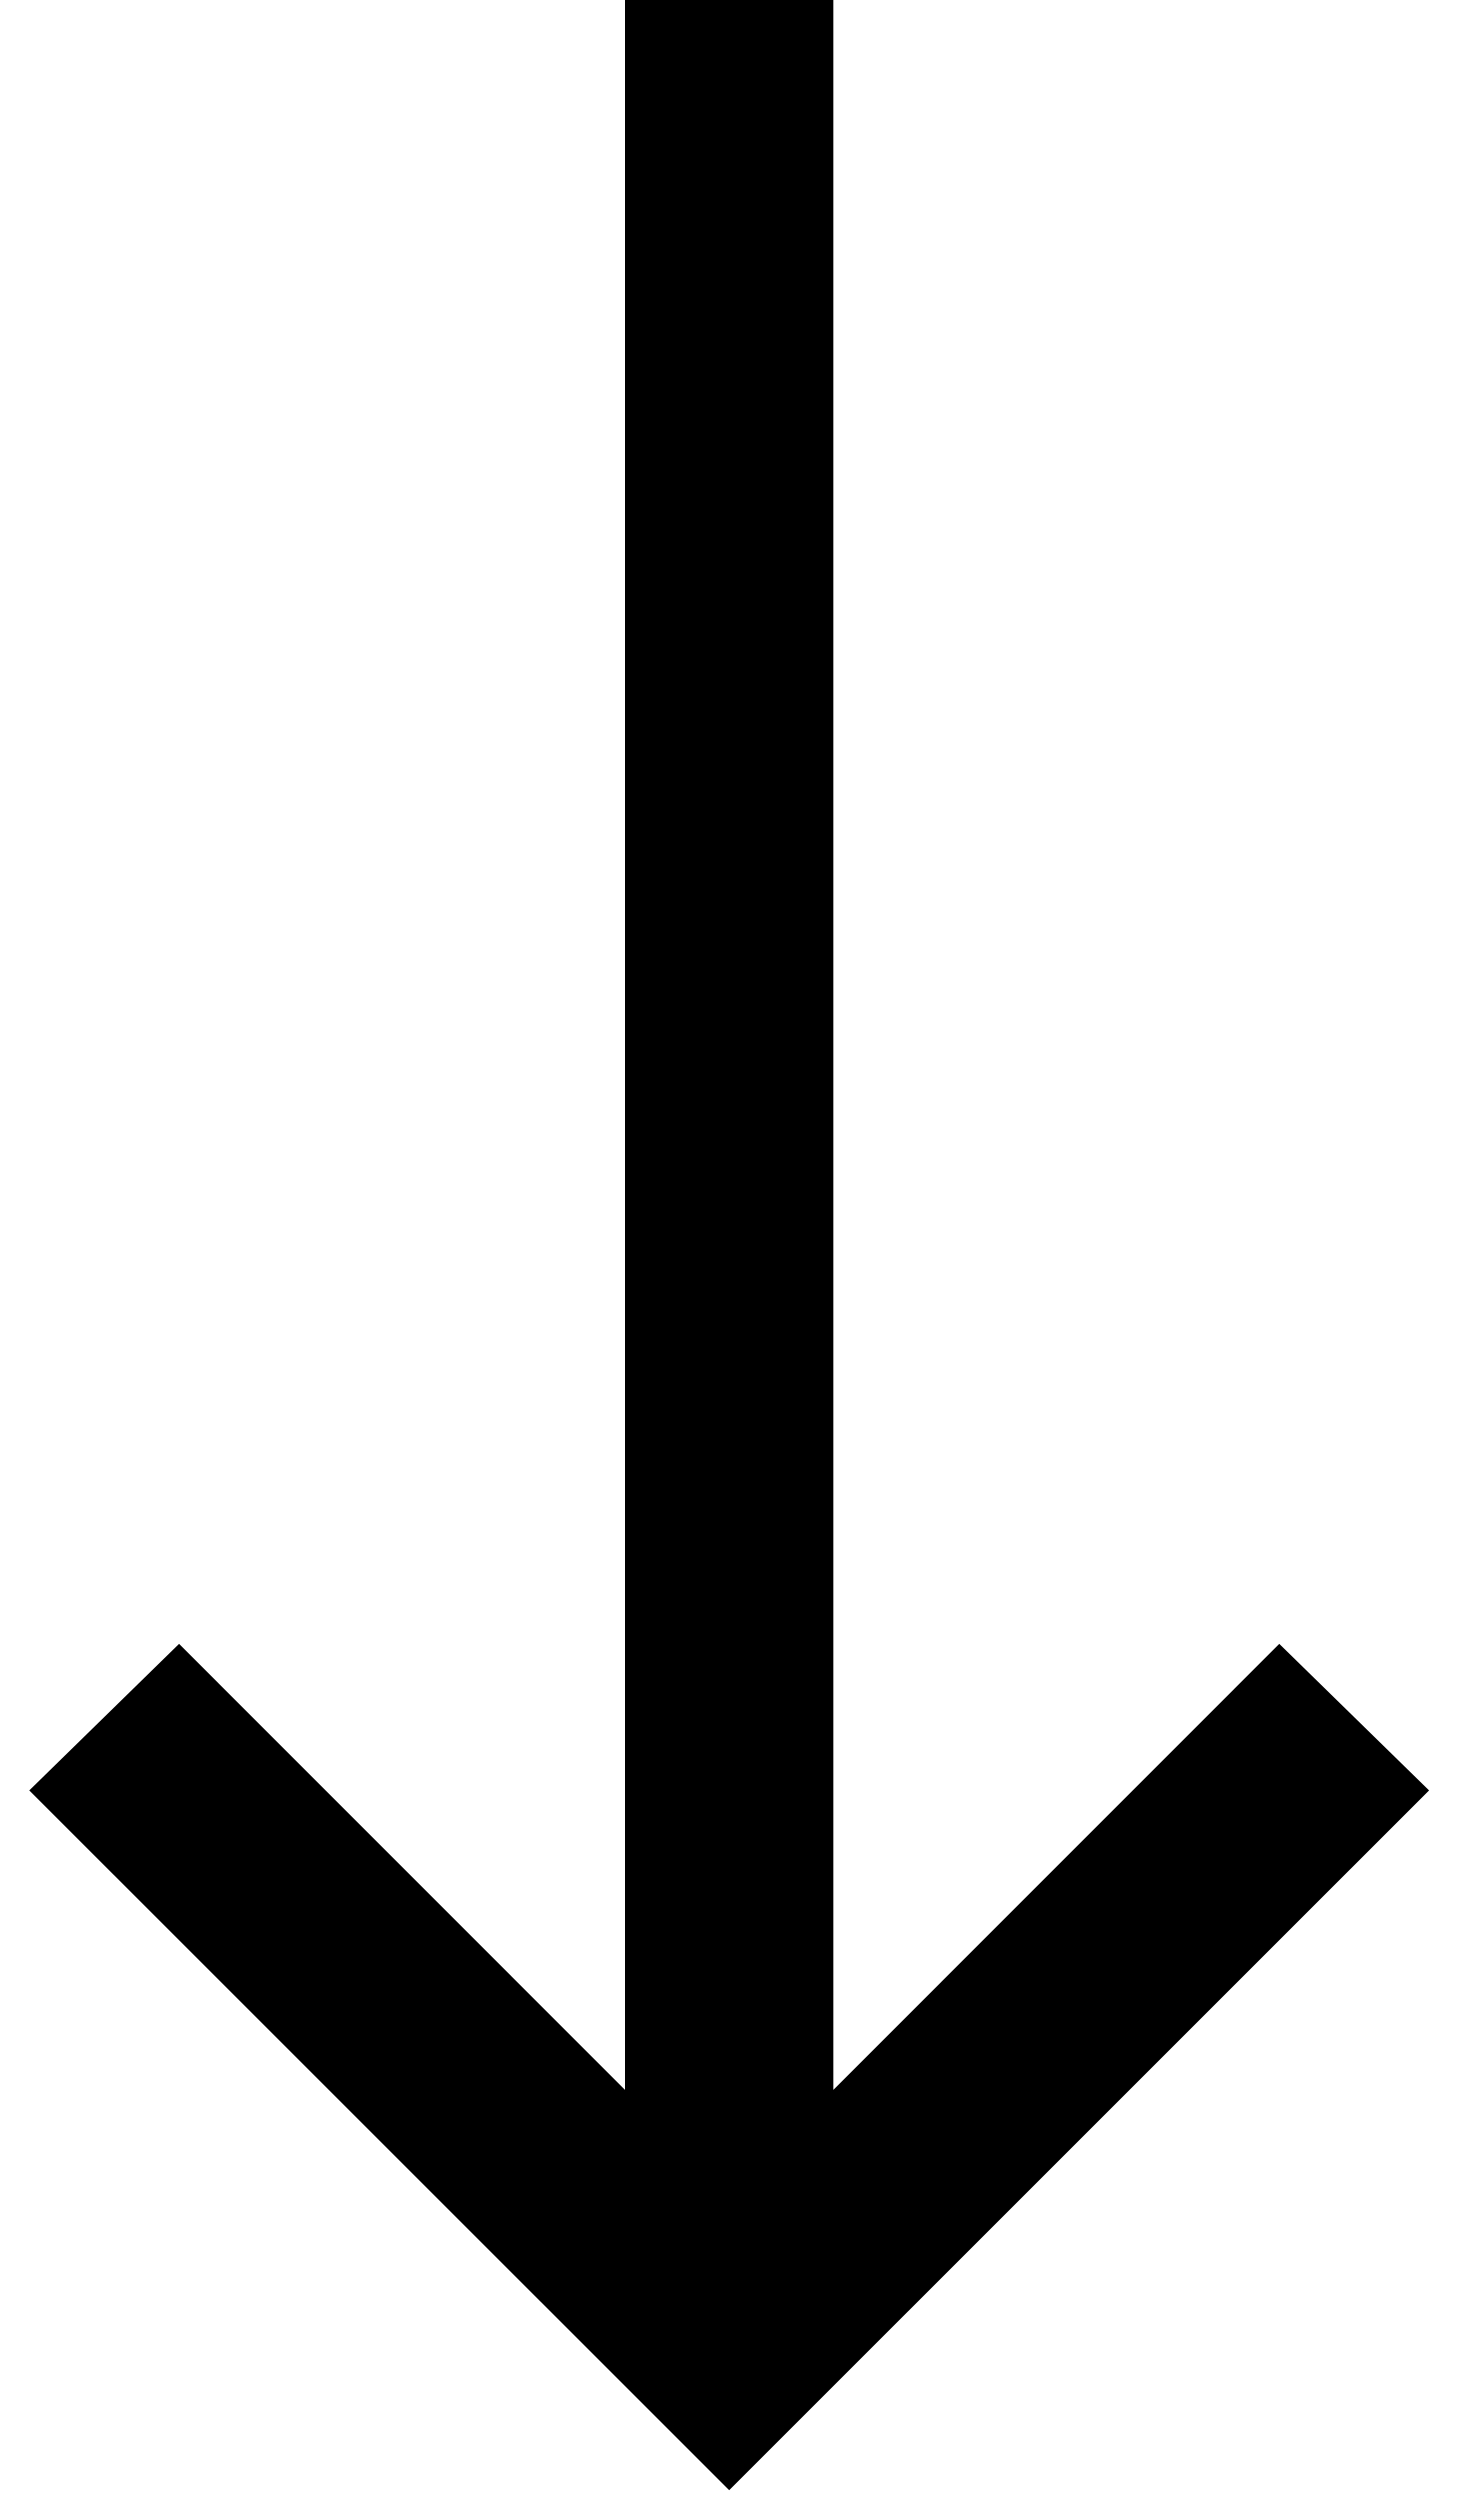
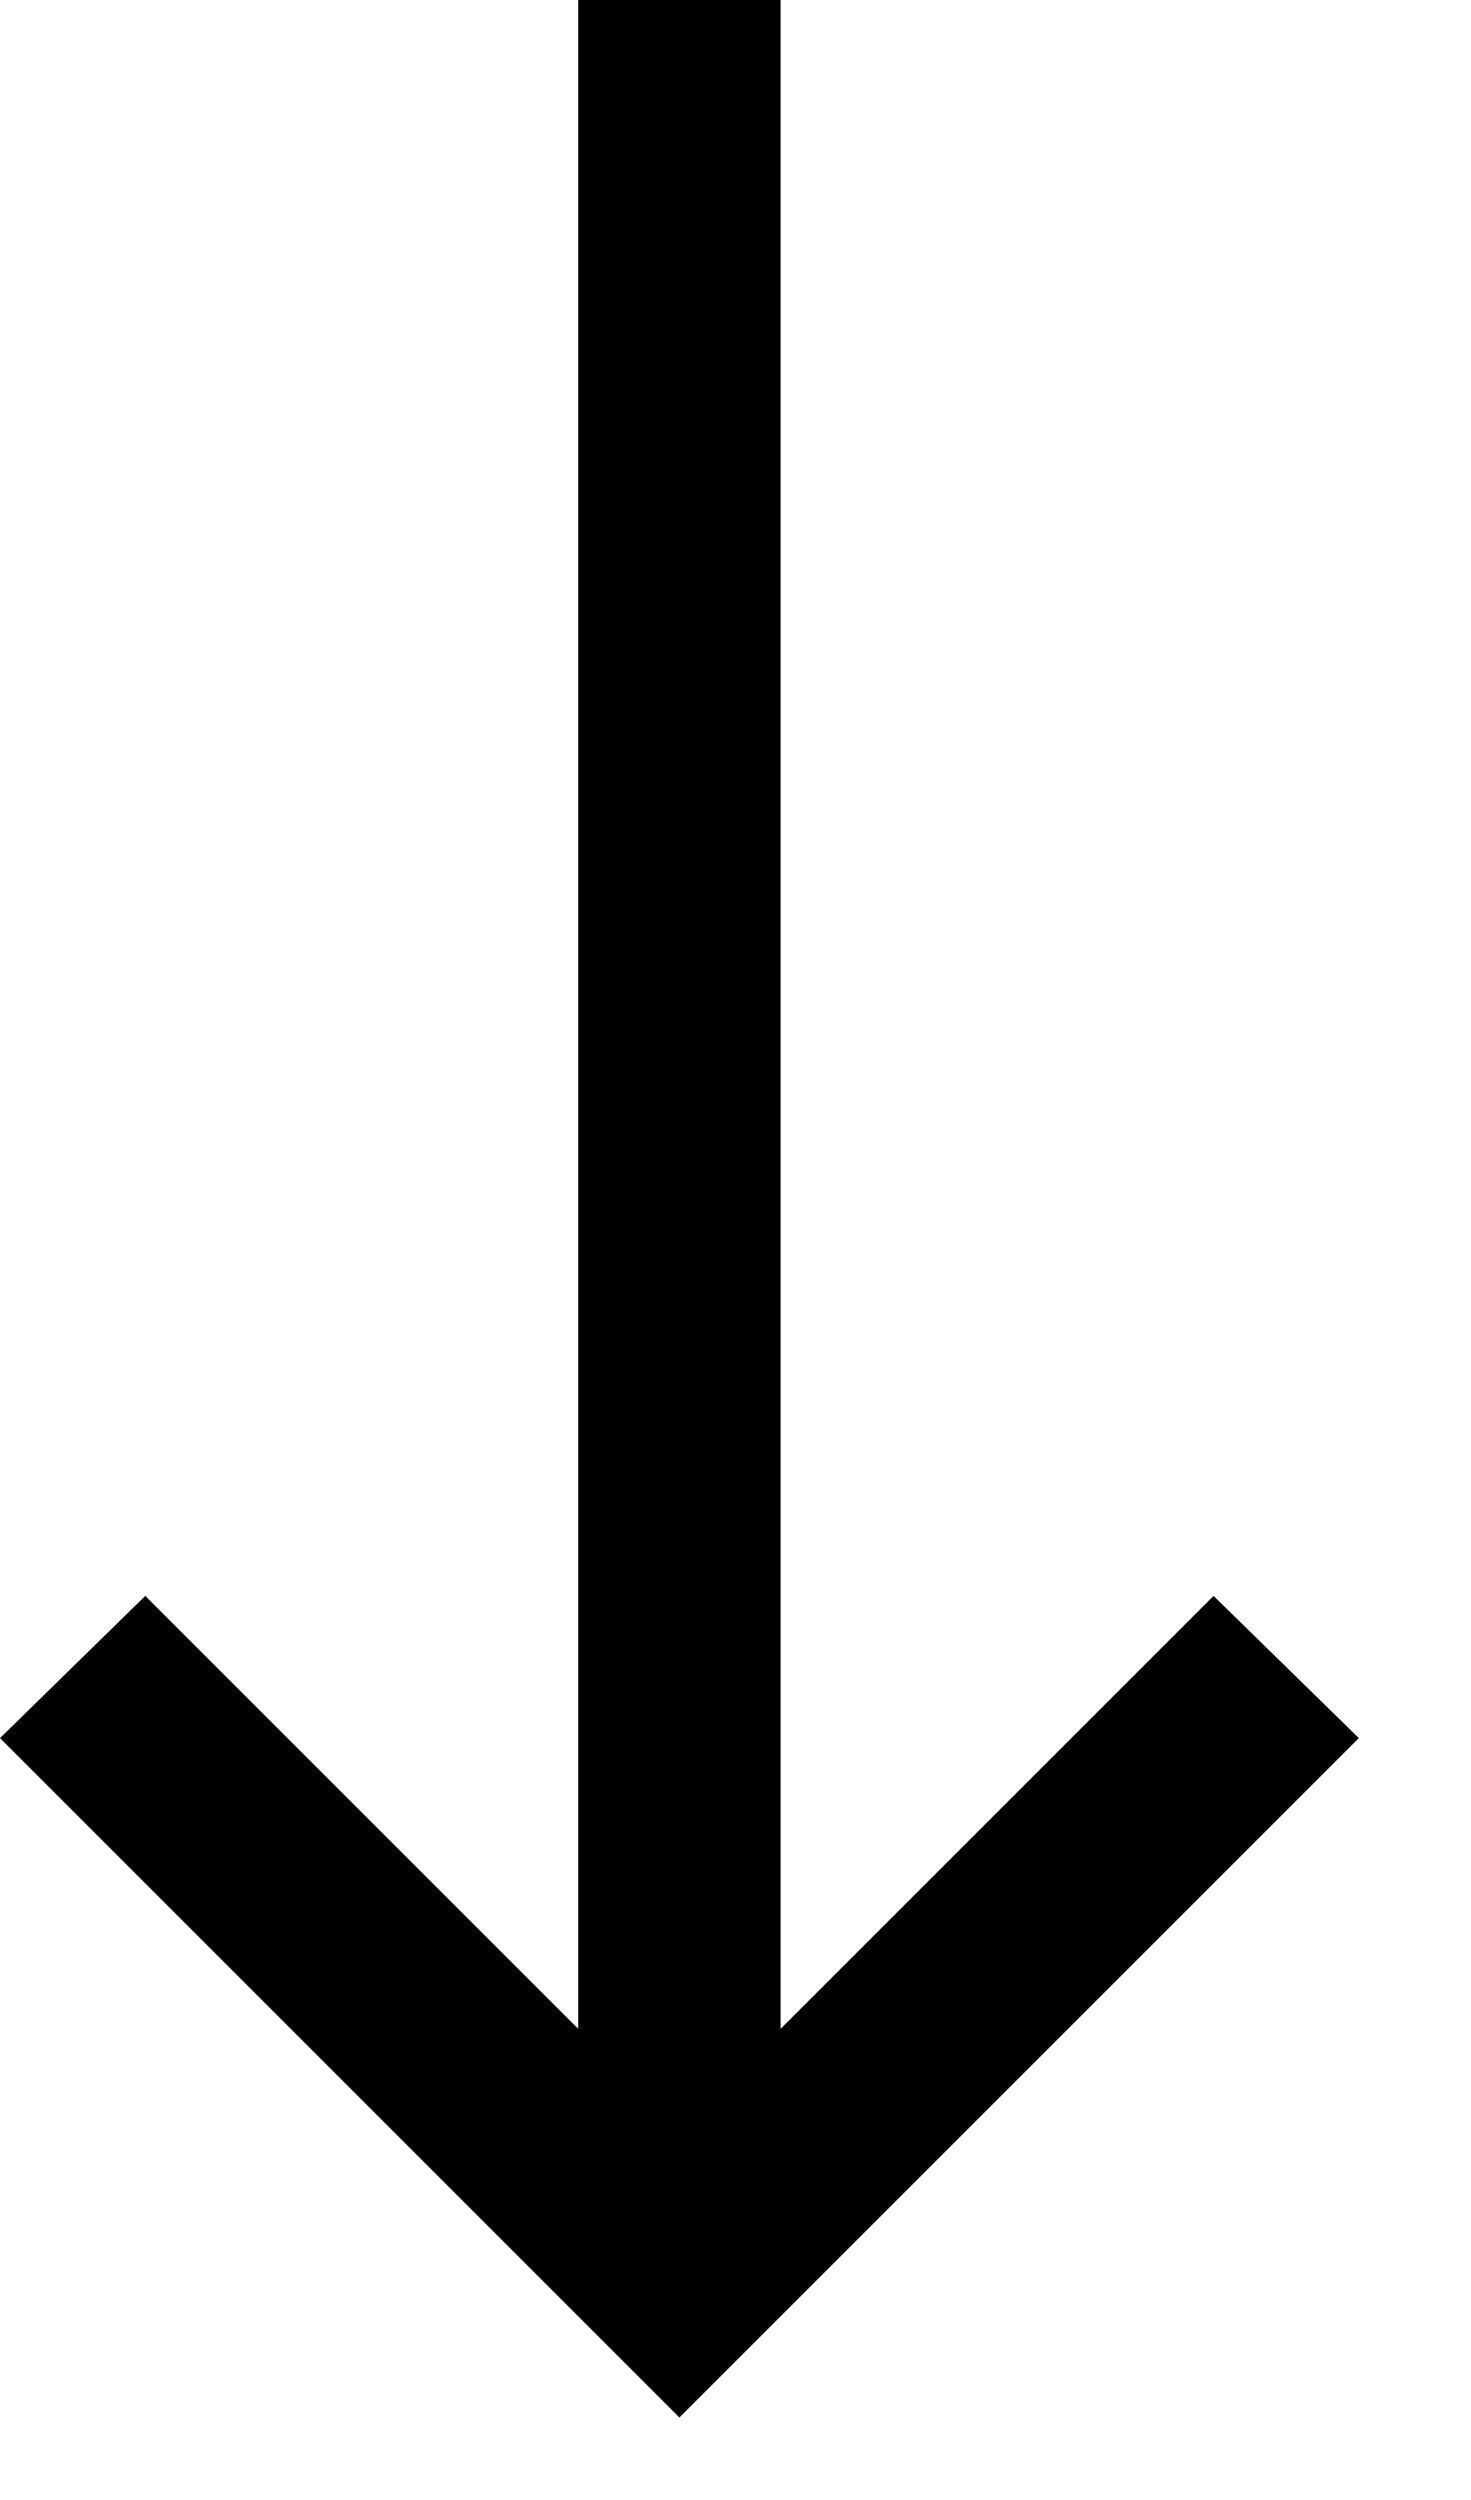
- <svg xmlns="http://www.w3.org/2000/svg" width="14" height="24" viewBox="0 0 14 24">
-   <polygon points="6 0 6 20.063 1.719 15.781 .281 17.188 7 23.906 13.719 17.188 12.281 15.781 8 20.063 8 0" />
+ <svg xmlns="http://www.w3.org/2000/svg" width="10px" height="17px" viewBox="0 0 10 17" version="1.1">
+   <g id="UI-Elements" stroke="none" stroke-width="1" fill="none" fill-rule="evenodd">
+     <g id="[UI]-Icons" transform="translate(-407, -445)">
+       <g id="long-arrow-alt-down-solid" transform="translate(401, 442)">
+         <polygon id="Path" fill="#000000" fill-rule="nonzero" points="9.932 3 9.932 16.796 6.988 13.852 6 14.819 10.62 19.439 15.24 14.819 14.252 13.852 11.308 16.796 11.308 3" />
+         <polygon id="Path" points="0 0 22 0 22 22 0 22" />
+       </g>
+     </g>
+   </g>
</svg>
